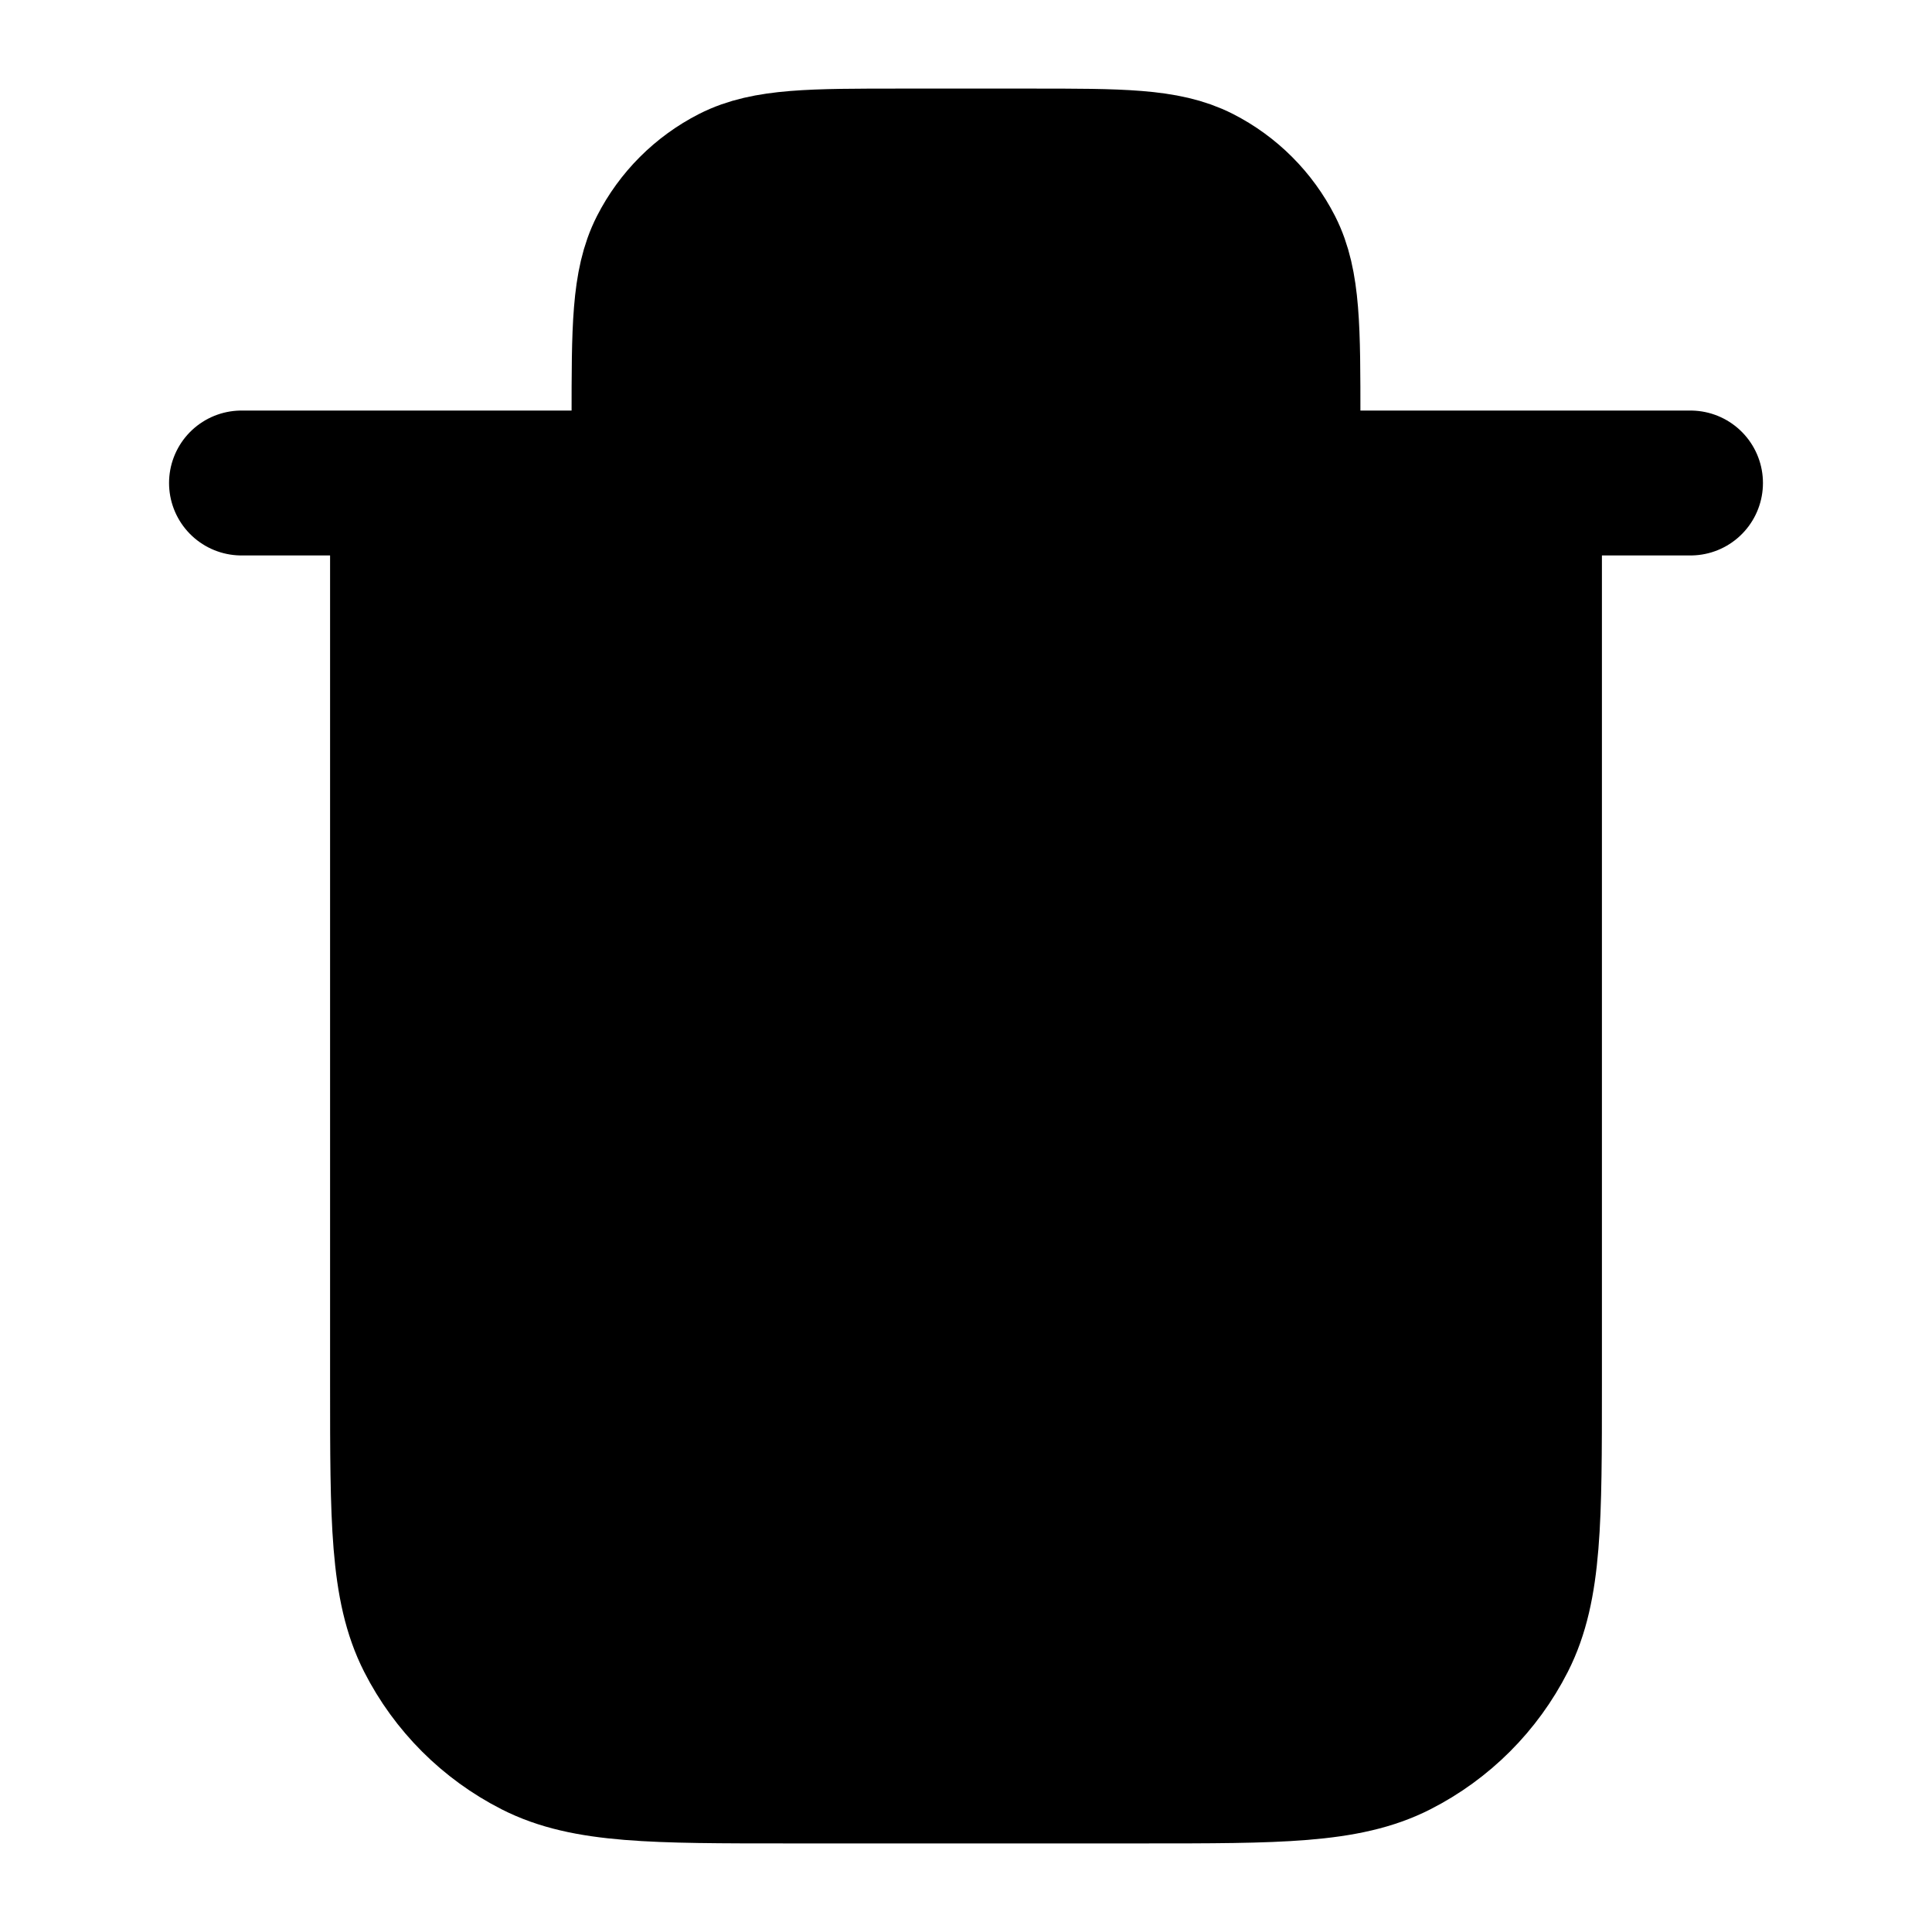
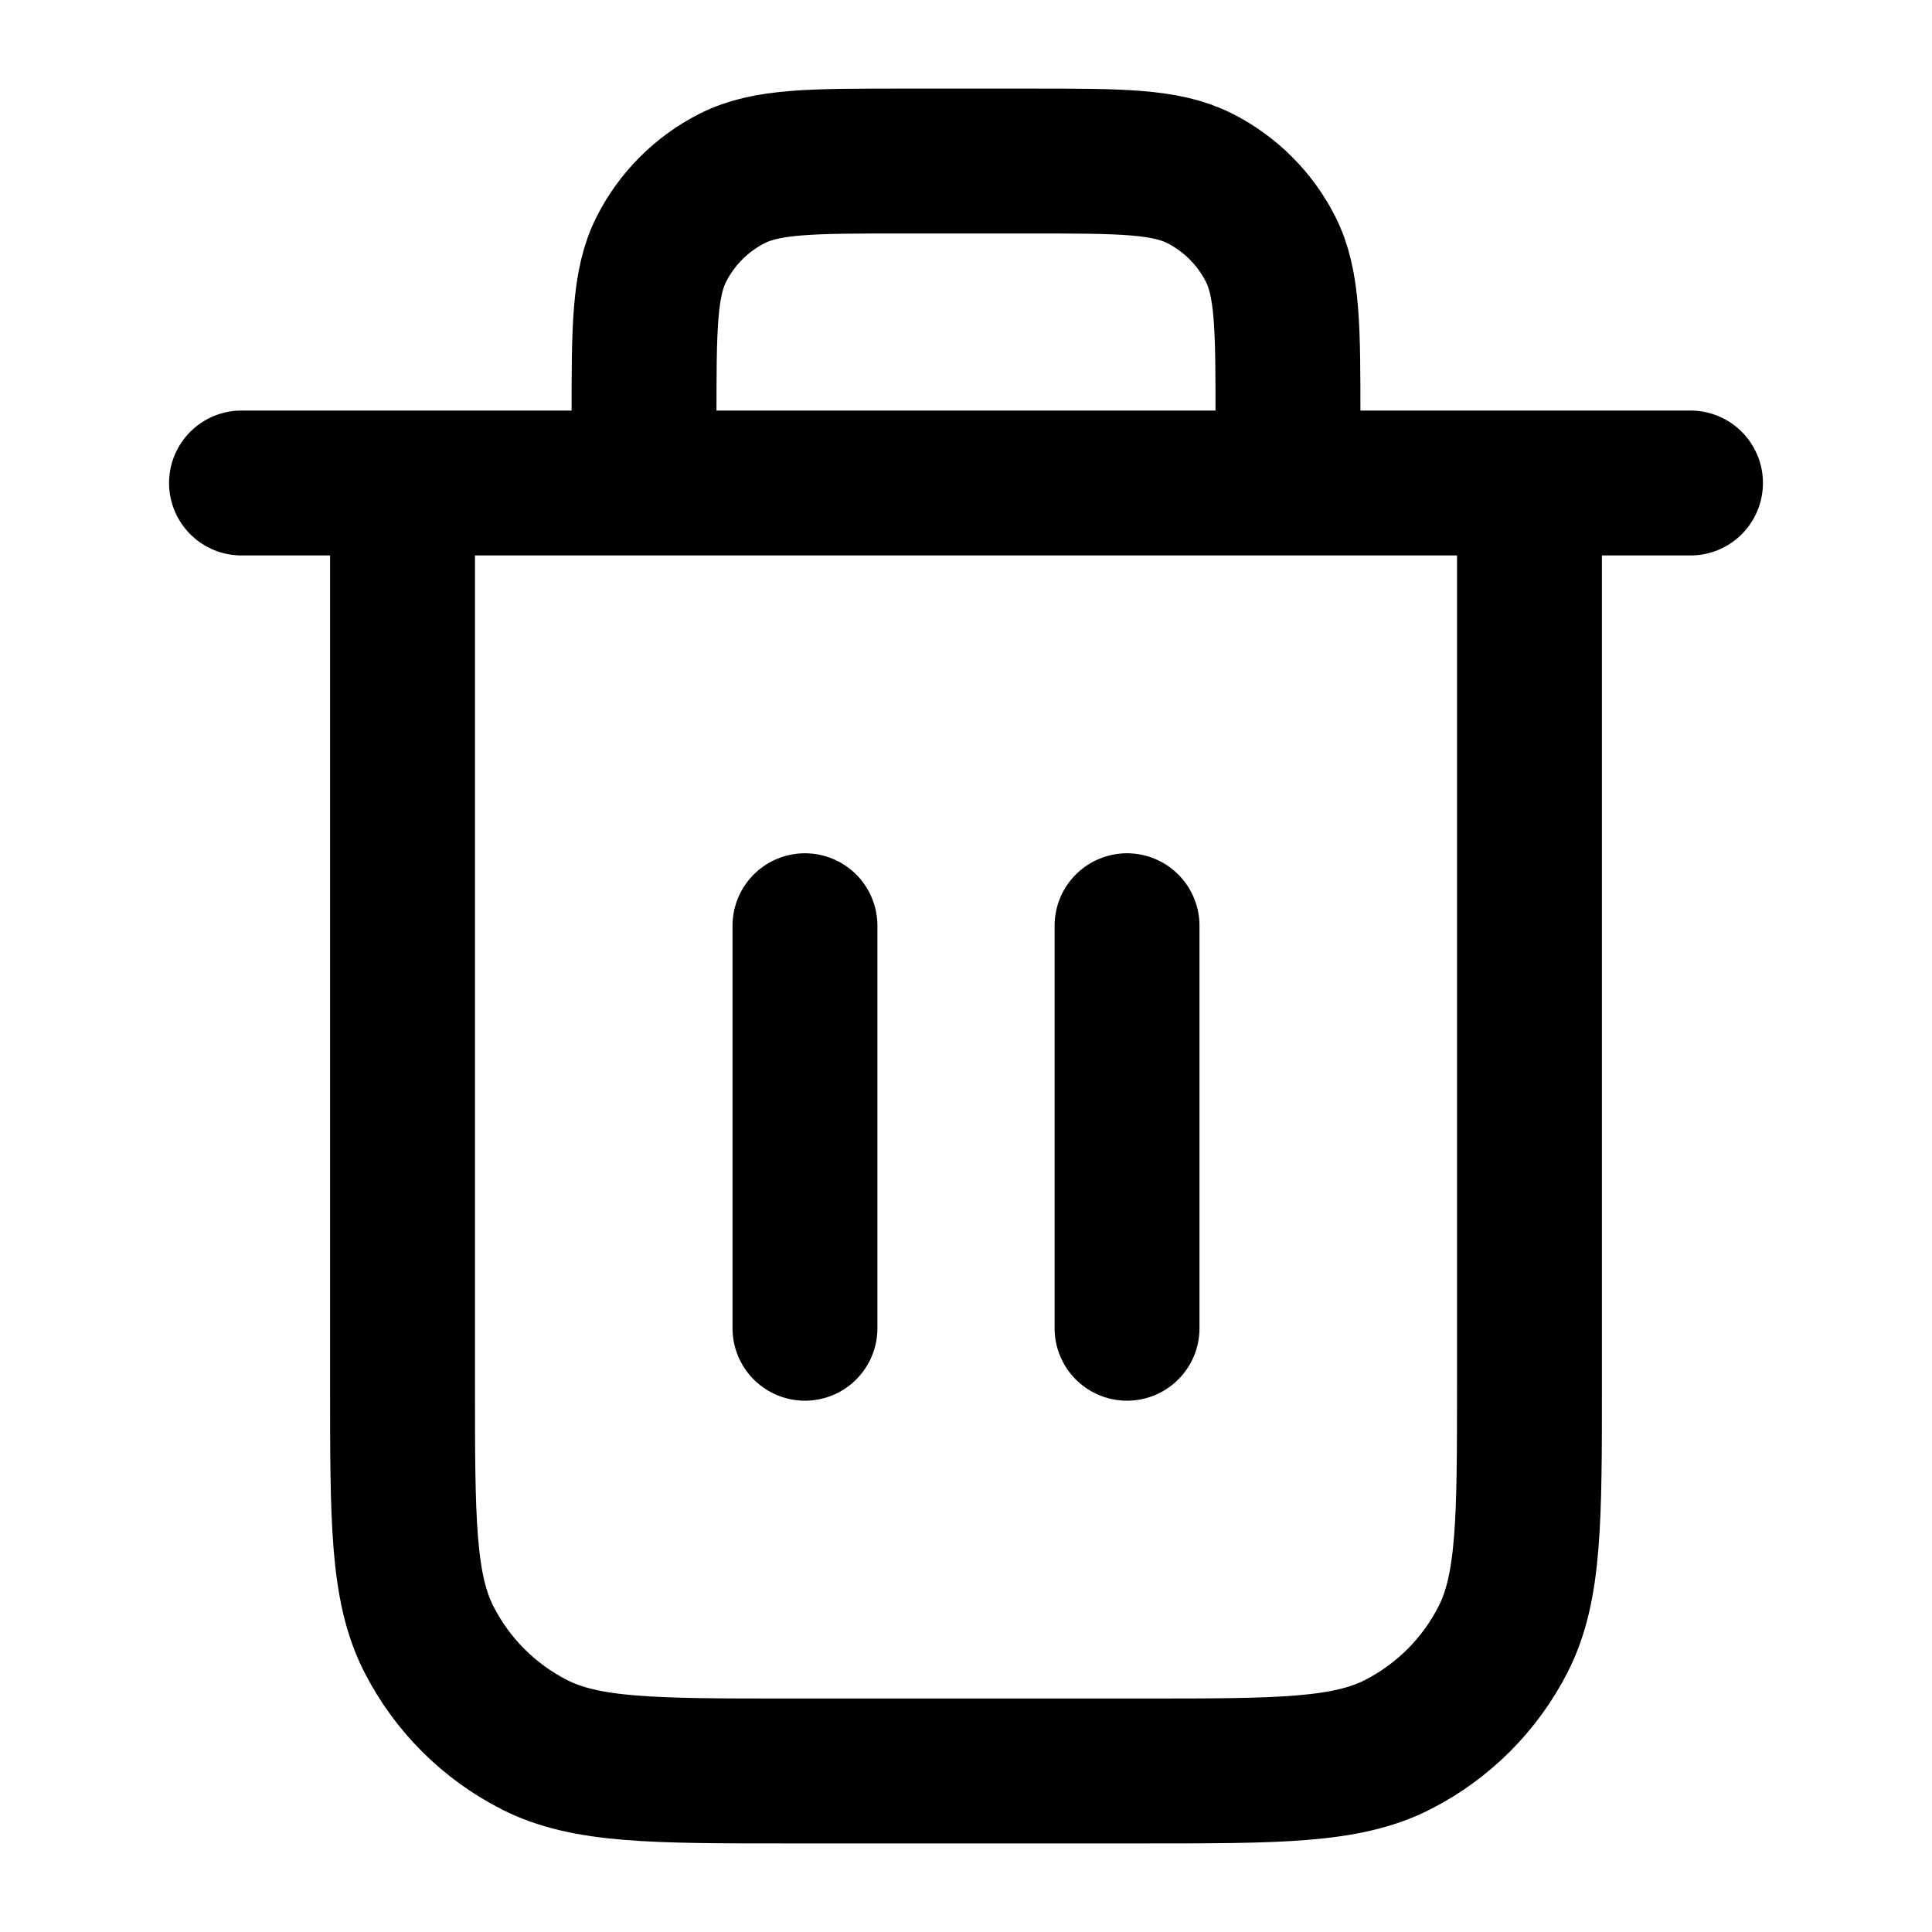
<svg xmlns="http://www.w3.org/2000/svg" width="20" height="20" viewBox="0 0 20 20">
-   <path style="stroke:currentColor" d="M13.333 5V4.333C13.333 3.4 13.333 2.933 13.152 2.577C12.992 2.263 12.737 2.008 12.423 1.848C12.067 1.667 11.6 1.667 10.667 1.667H9.333C8.4 1.667 7.933 1.667 7.577 1.848C7.263 2.008 7.008 2.263 6.848 2.577C6.667 2.933 6.667 3.4 6.667 4.333V5M8.333 9.583V13.75M11.667 9.583V13.75M2.5 5H17.5M15.833 5V14.333C15.833 15.733 15.833 16.433 15.561 16.968C15.321 17.439 14.939 17.821 14.468 18.061C13.934 18.333 13.233 18.333 11.833 18.333H8.167C6.767 18.333 6.066 18.333 5.532 18.061C5.061 17.821 4.679 17.439 4.439 16.968C4.167 16.433 4.167 15.733 4.167 14.333V5" stroke-width="1.5" stroke-linecap="round" stroke-linejoin="round" />
+   <path fill="transparent" stroke="currentColor" d="M13.333 5V4.333C13.333 3.4 13.333 2.933 13.152 2.577C12.992 2.263 12.737 2.008 12.423 1.848C12.067 1.667 11.6 1.667 10.667 1.667H9.333C8.4 1.667 7.933 1.667 7.577 1.848C7.263 2.008 7.008 2.263 6.848 2.577C6.667 2.933 6.667 3.4 6.667 4.333V5M8.333 9.583V13.75M11.667 9.583V13.75M2.5 5H17.5M15.833 5V14.333C15.833 15.733 15.833 16.433 15.561 16.968C15.321 17.439 14.939 17.821 14.468 18.061C13.934 18.333 13.233 18.333 11.833 18.333H8.167C6.767 18.333 6.066 18.333 5.532 18.061C5.061 17.821 4.679 17.439 4.439 16.968C4.167 16.433 4.167 15.733 4.167 14.333V5" stroke-width="1.5" stroke-linecap="round" stroke-linejoin="round" />
</svg>
